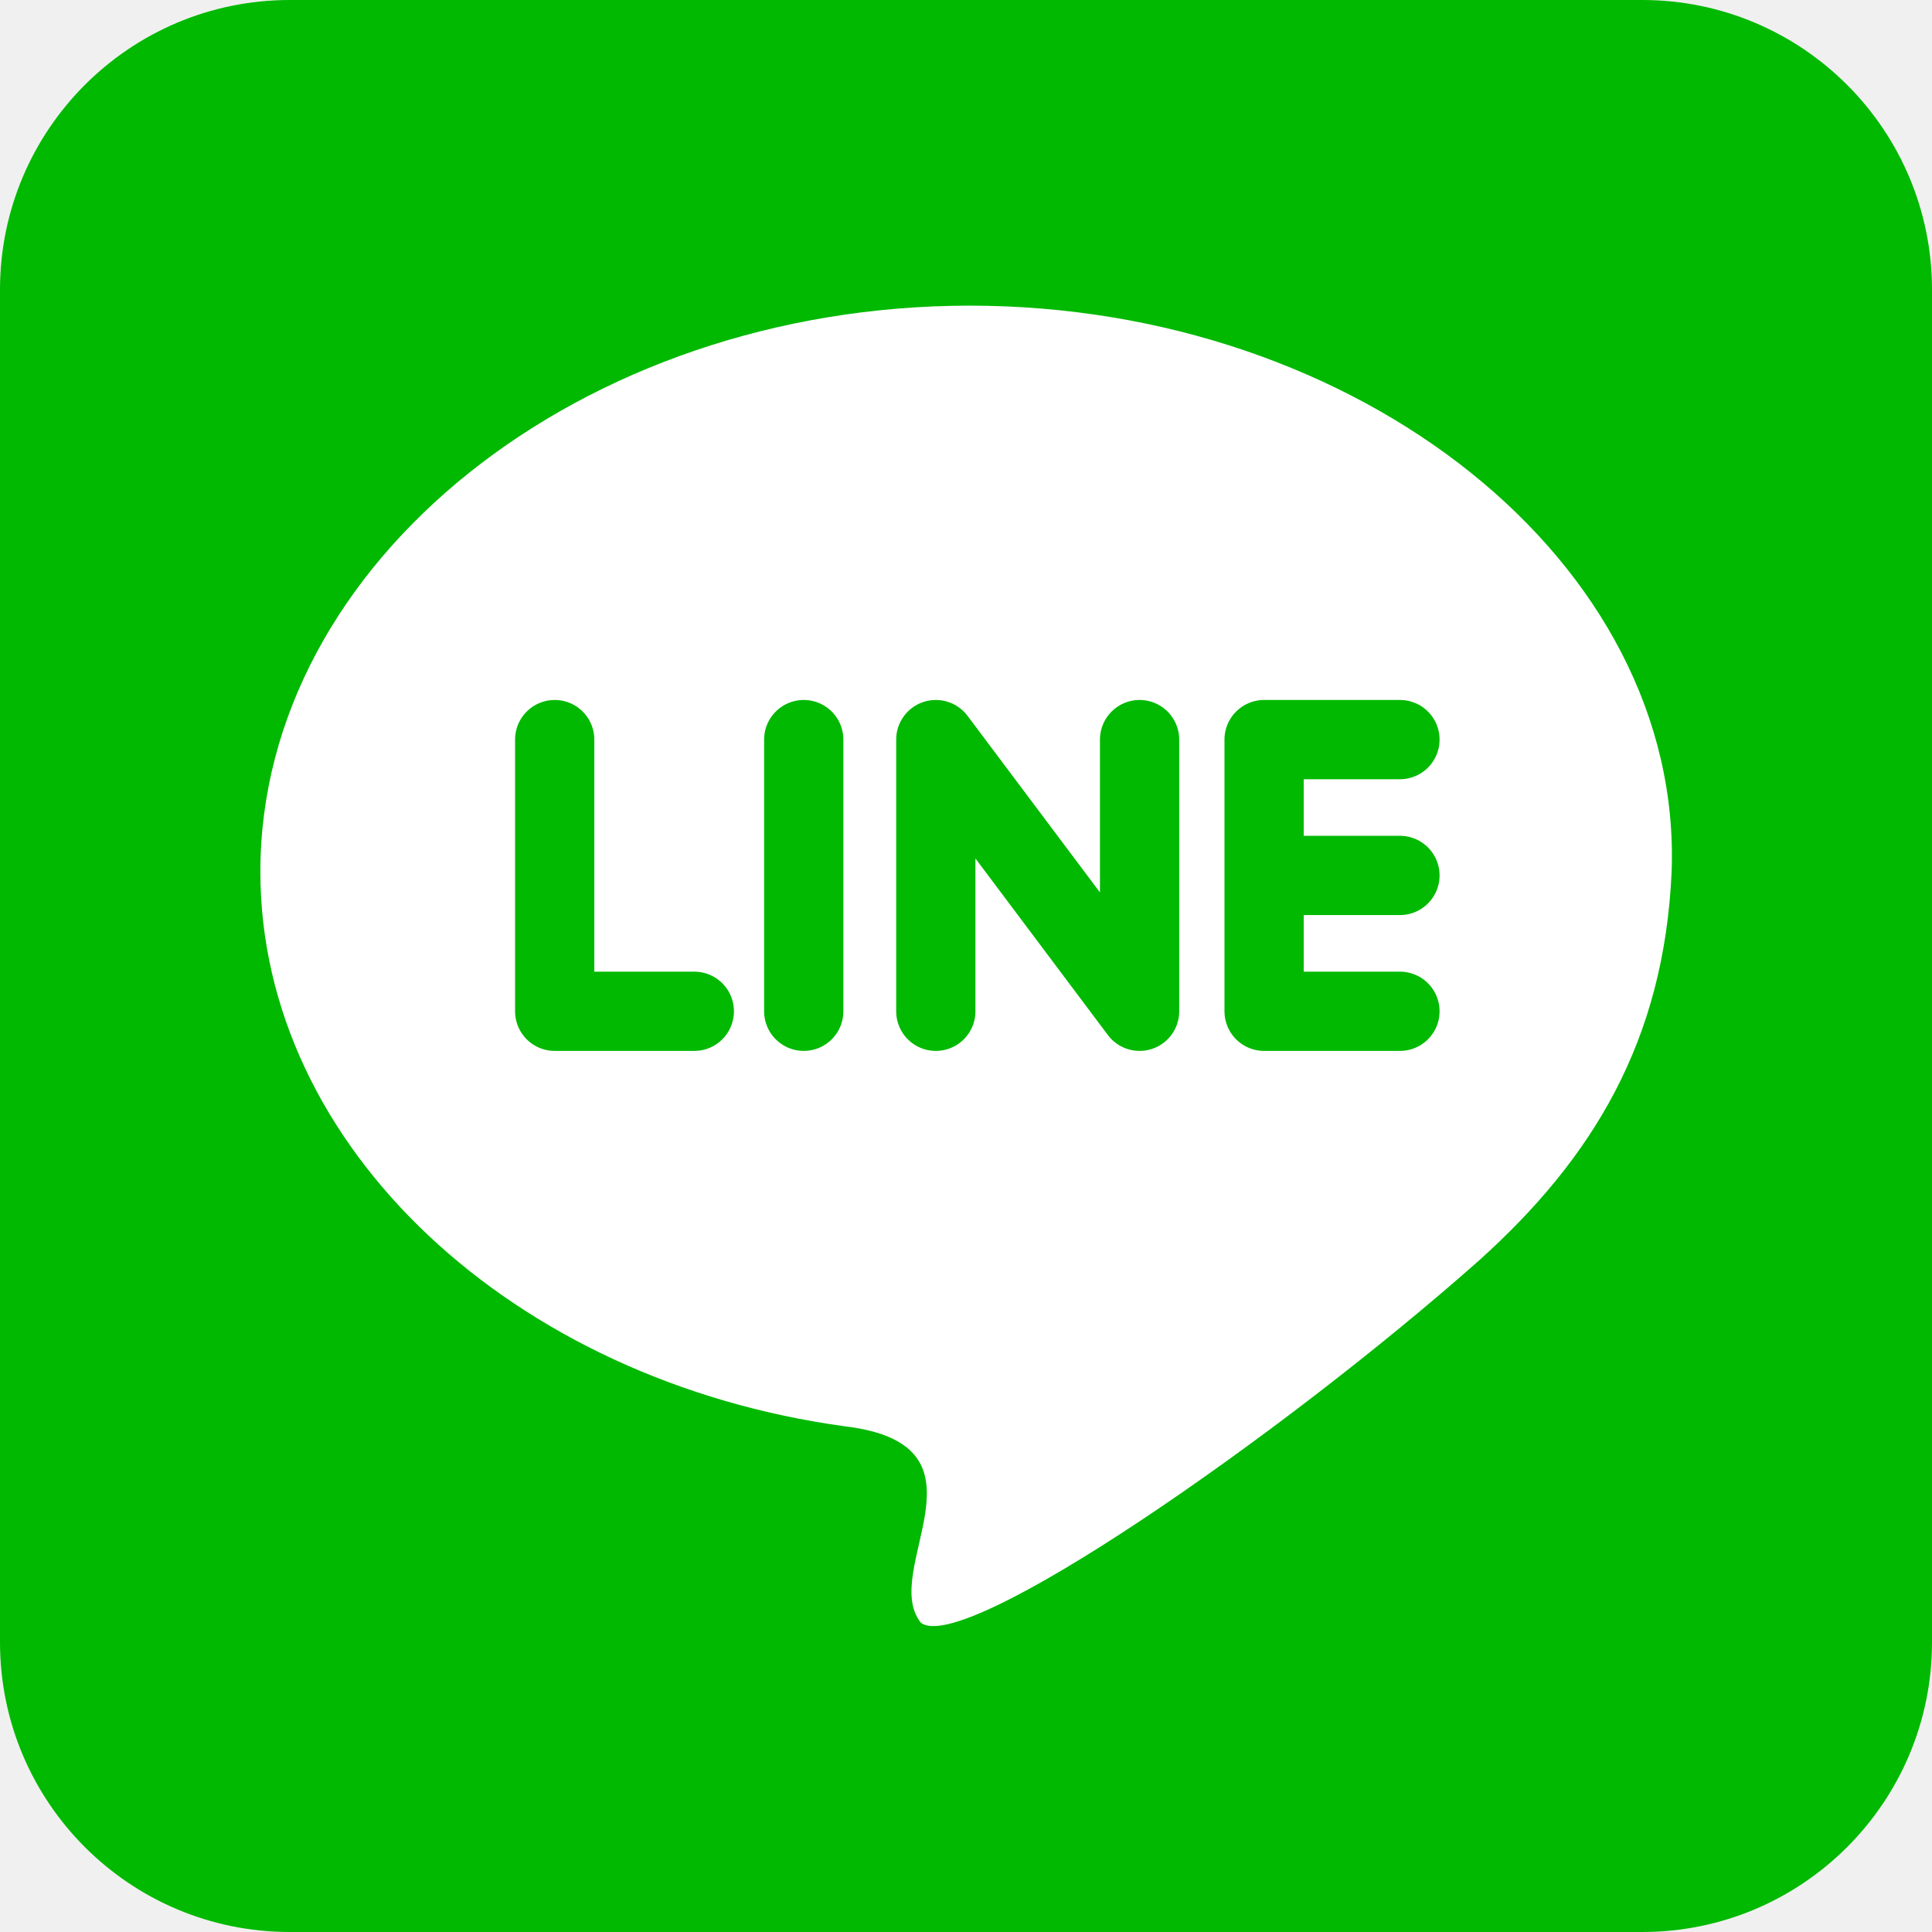
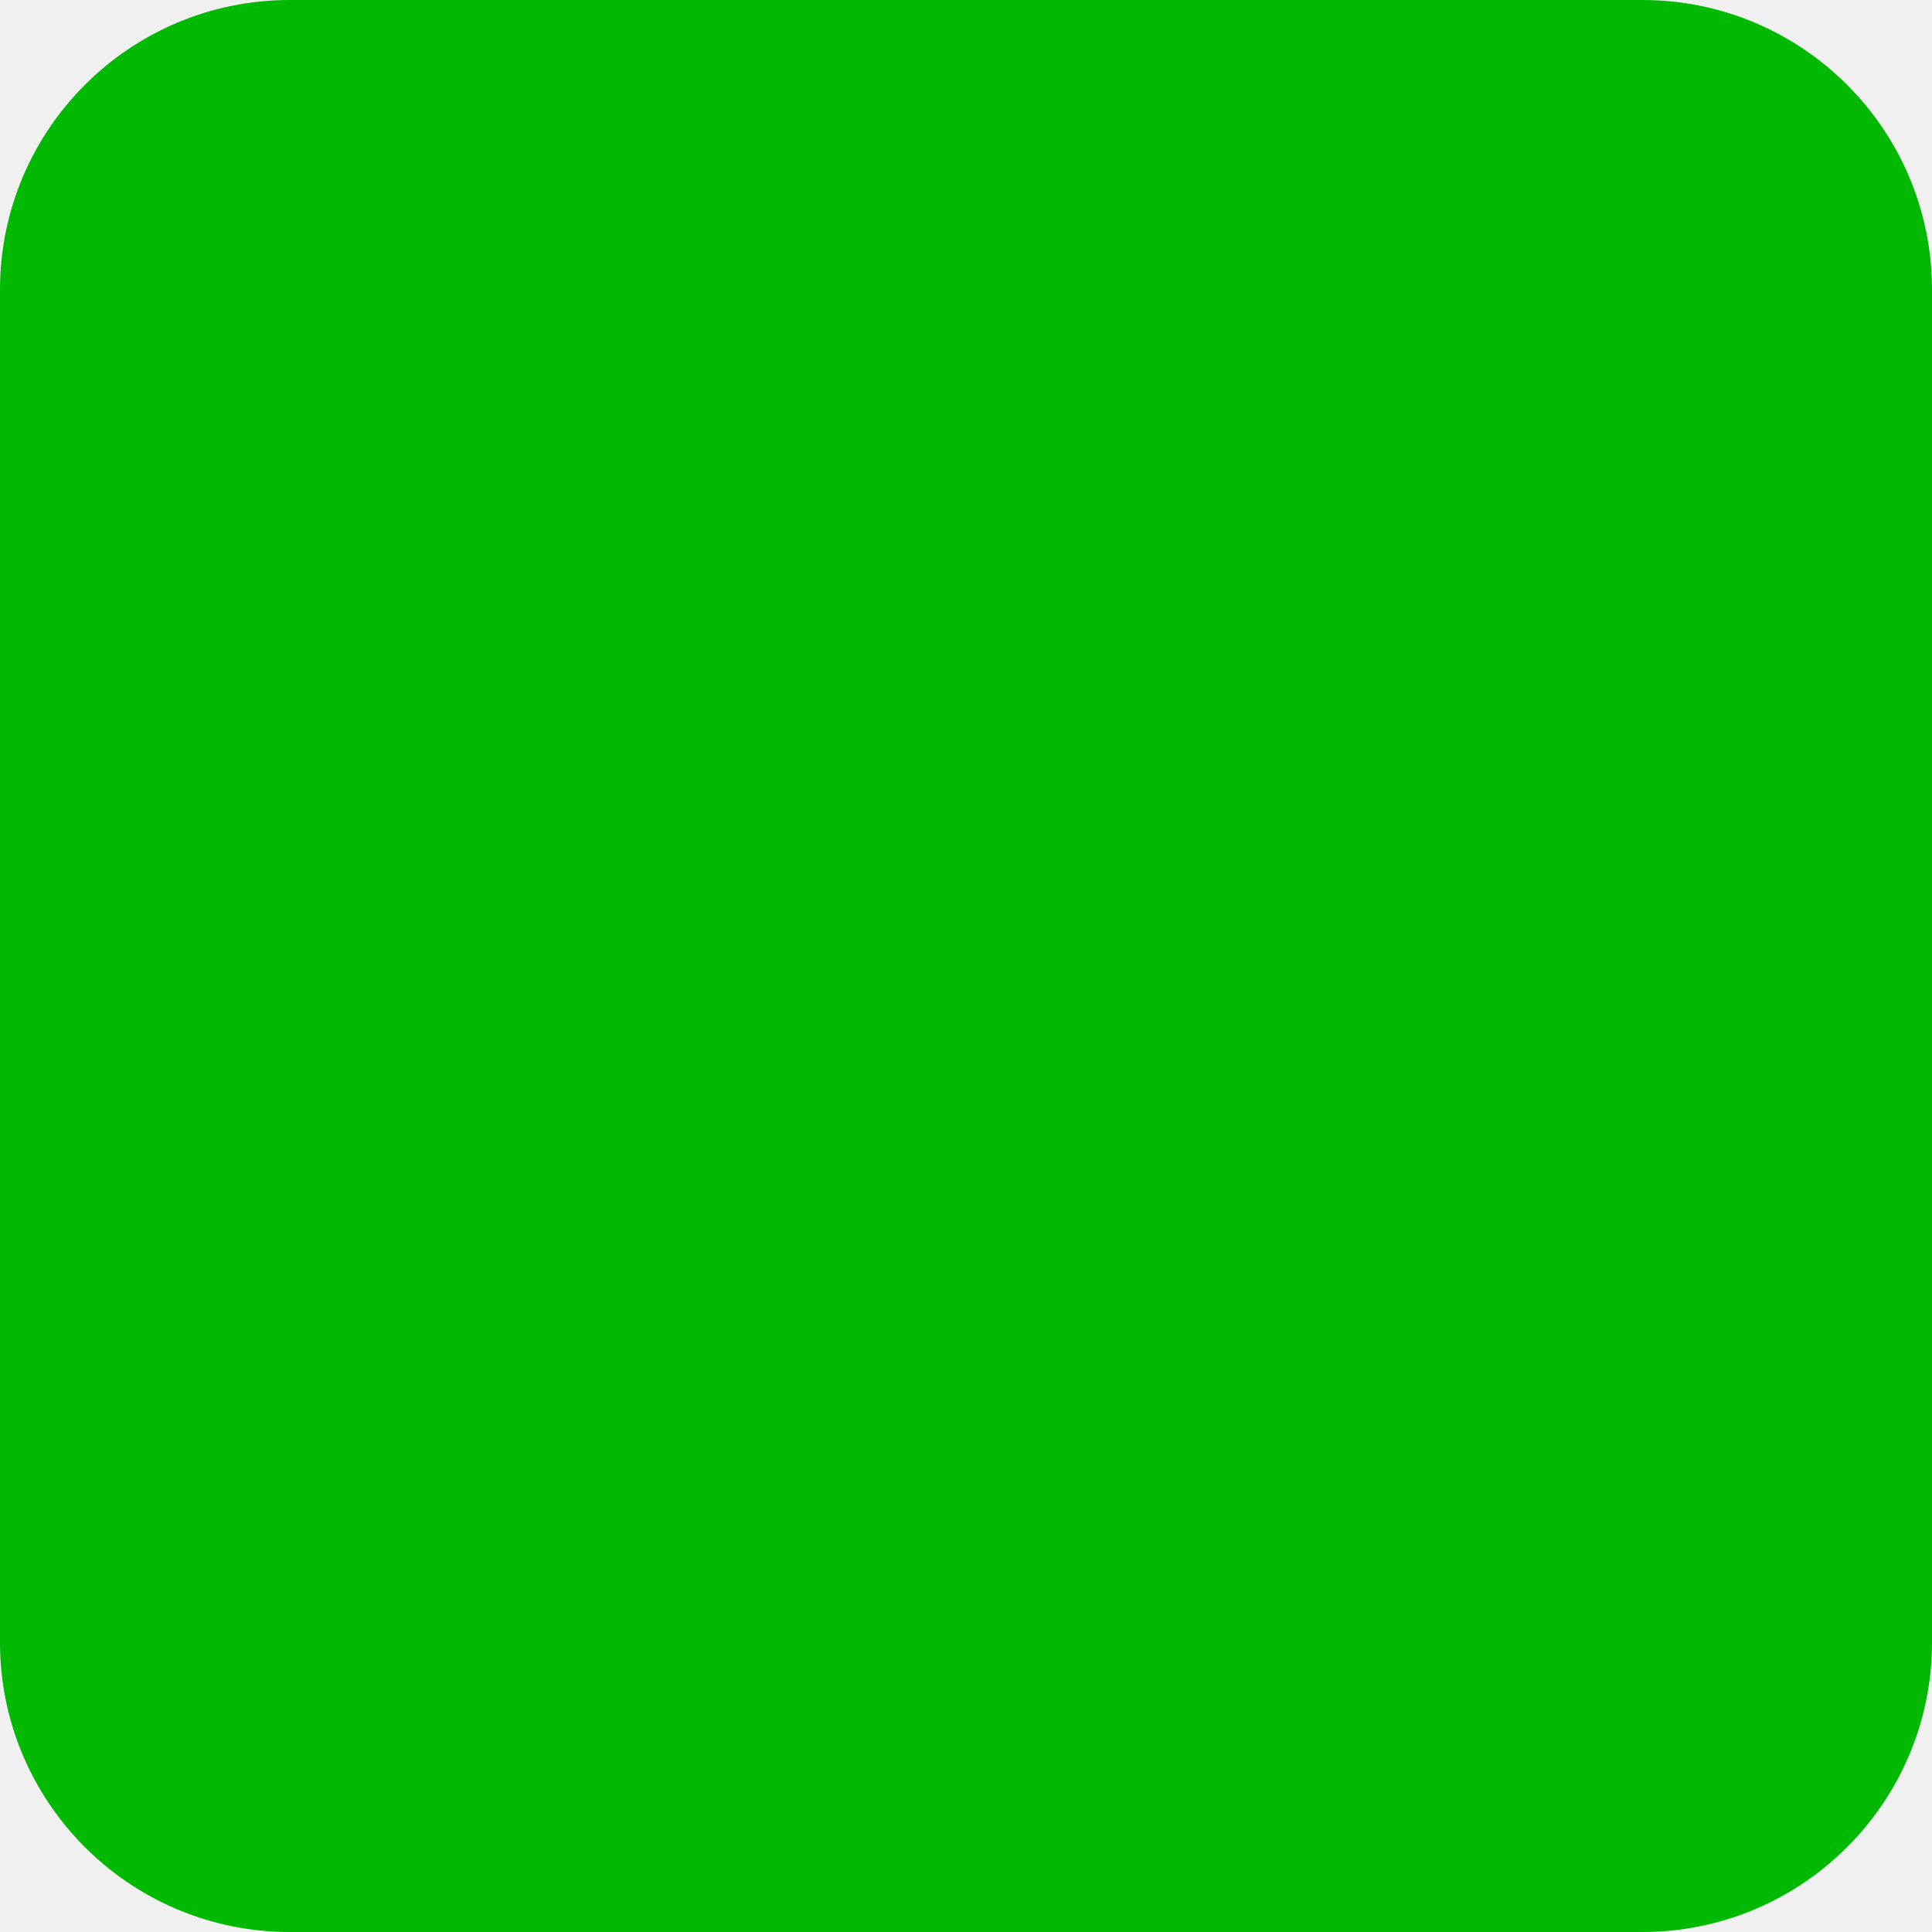
- <svg xmlns="http://www.w3.org/2000/svg" aria-label="LINE" role="img" viewBox="0 0 512 512">
-   <rect width="512" height="512" rx="15%" fill="#00B900" />
+ <svg xmlns="http://www.w3.org/2000/svg" aria-label="LINE" role="img" viewBox="0 0 64 64">
+   <rect width="64" height="64" rx="15%" fill="#00B900" />
  <path d="m443 231c-2 45-21 76-51 103-53 47-137 105-148 96-11-14 21-47-20-52-88-12-155-74-155-147 0-82 85-150 188-150s189 68 186 150z" fill="#fff" />
  <path d="m371 232h-34m34-36h-36v72h36m-123 0v-72l54 72v-72m-89 72v-72m-66 0v72h37" fill="none" stroke="#00B900" stroke-linecap="round" stroke-linejoin="round" stroke-width="21" />
</svg>
